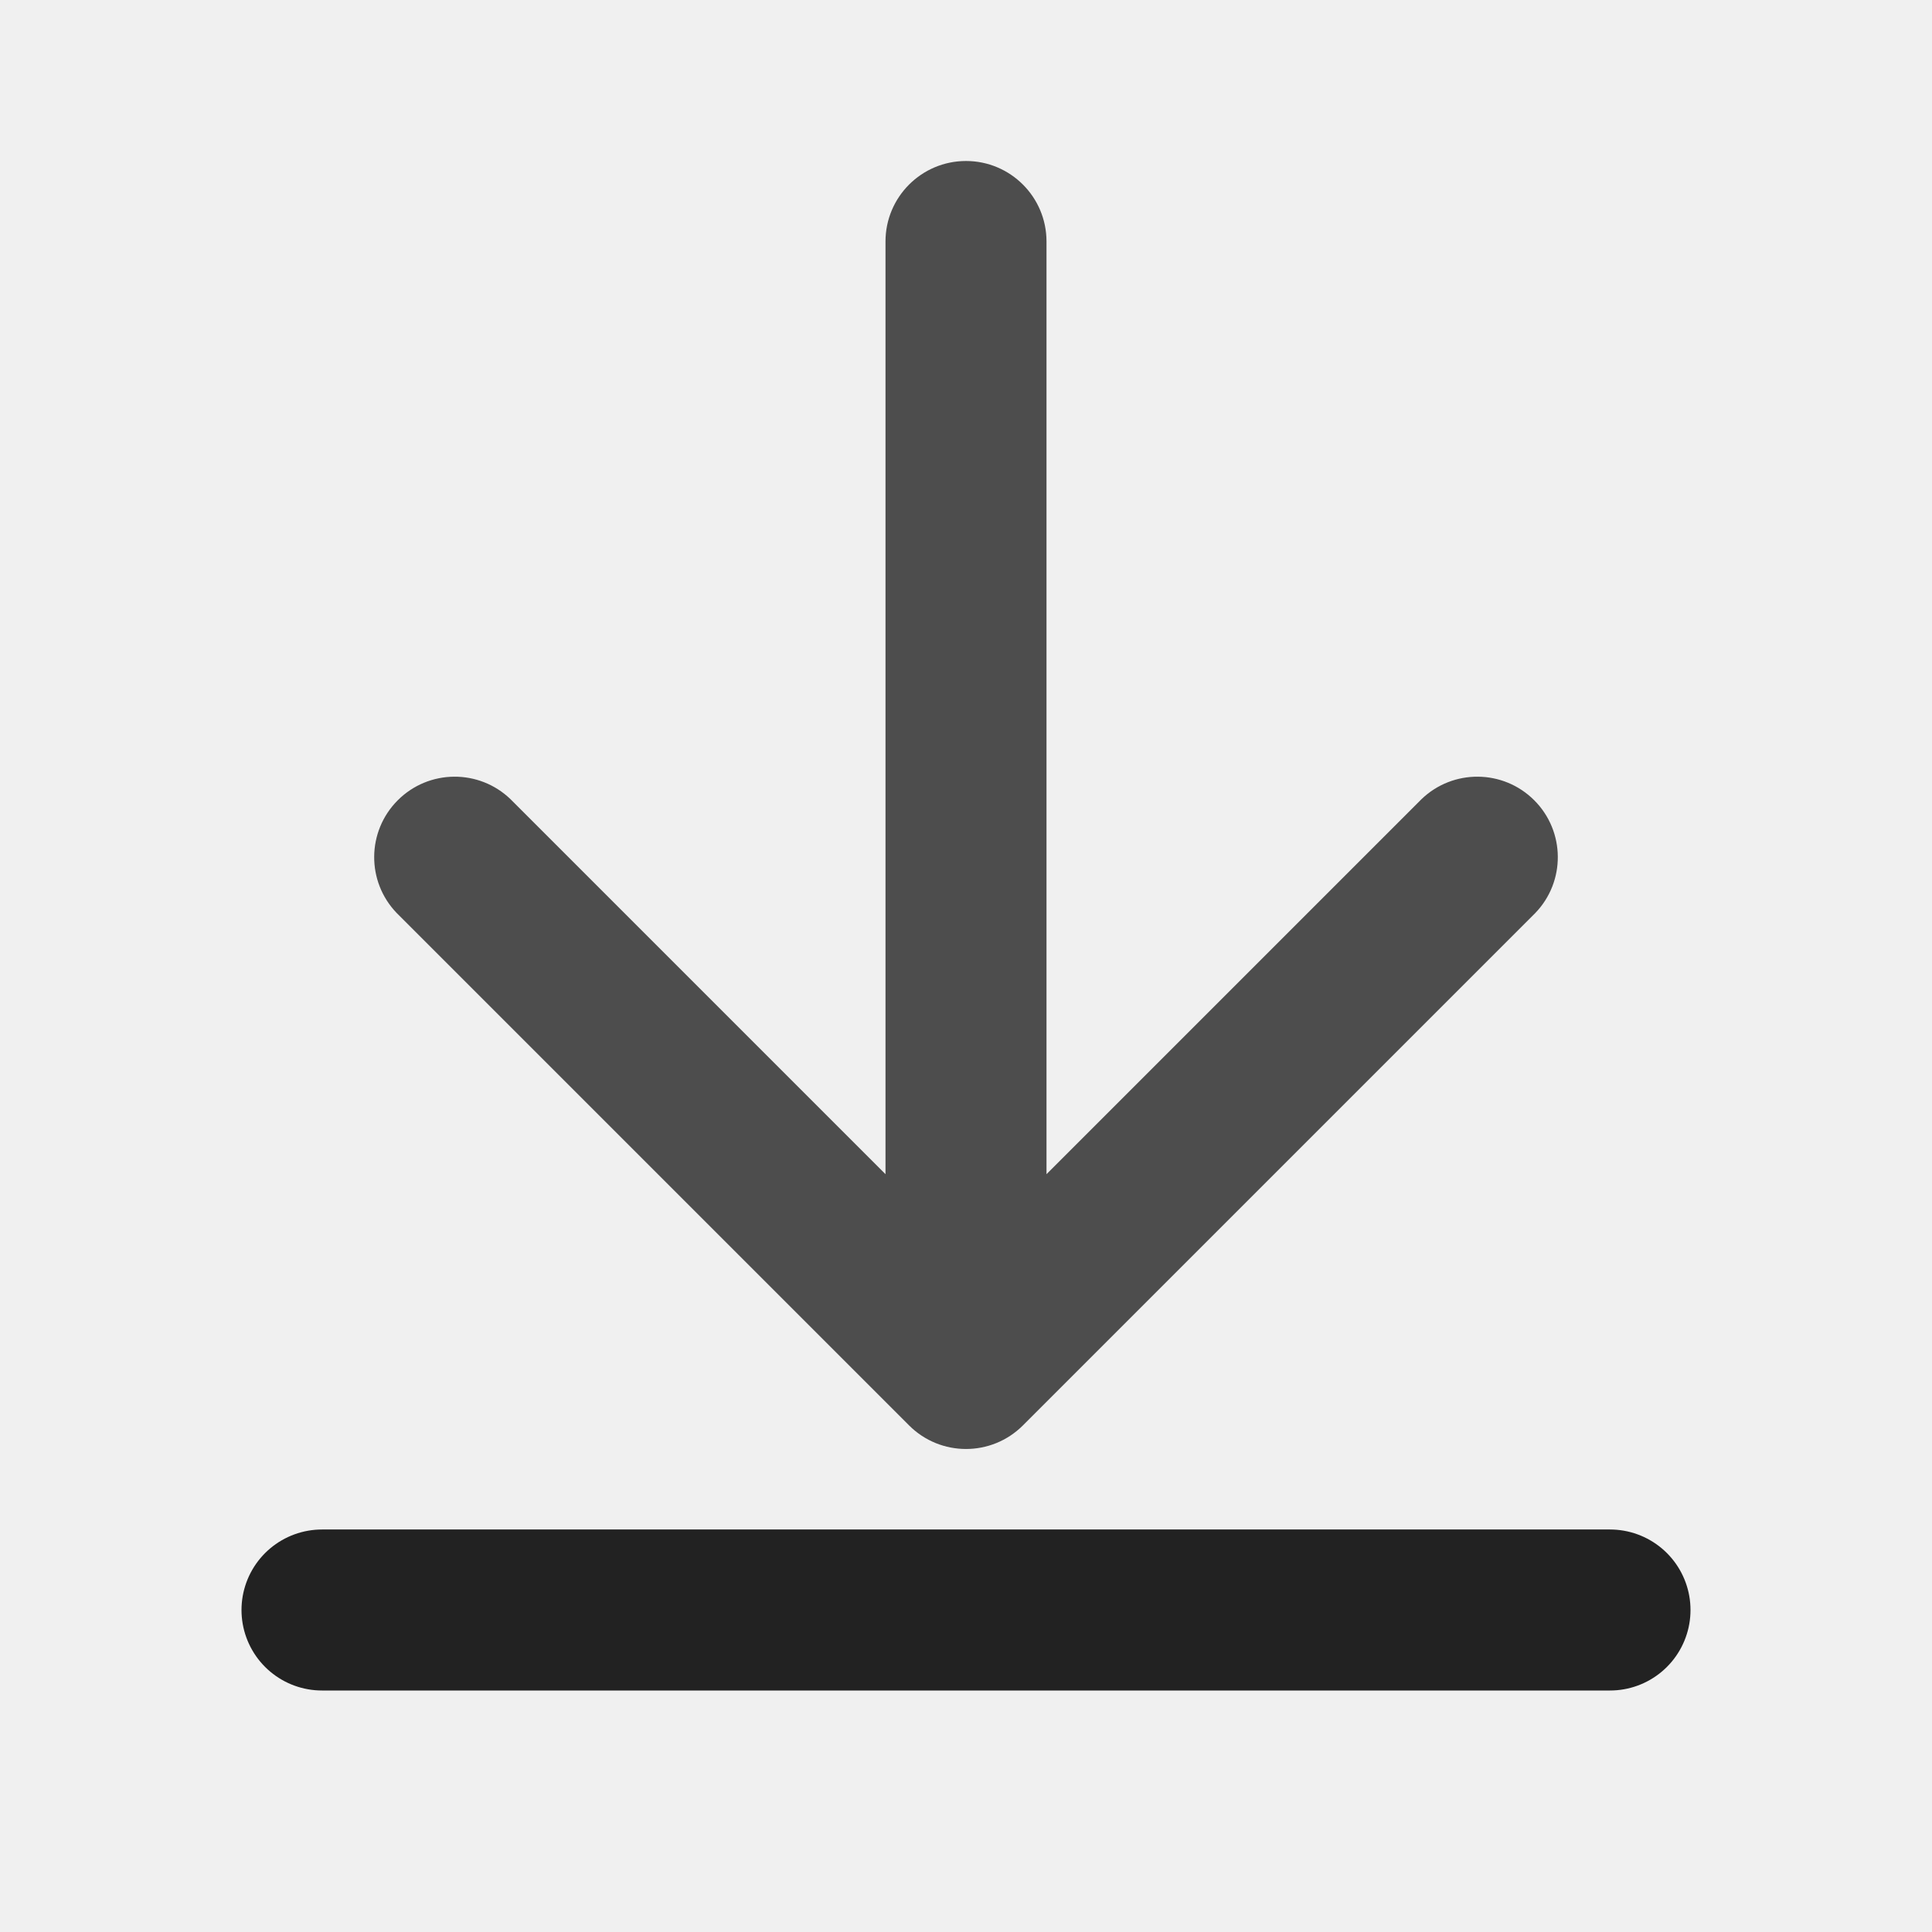
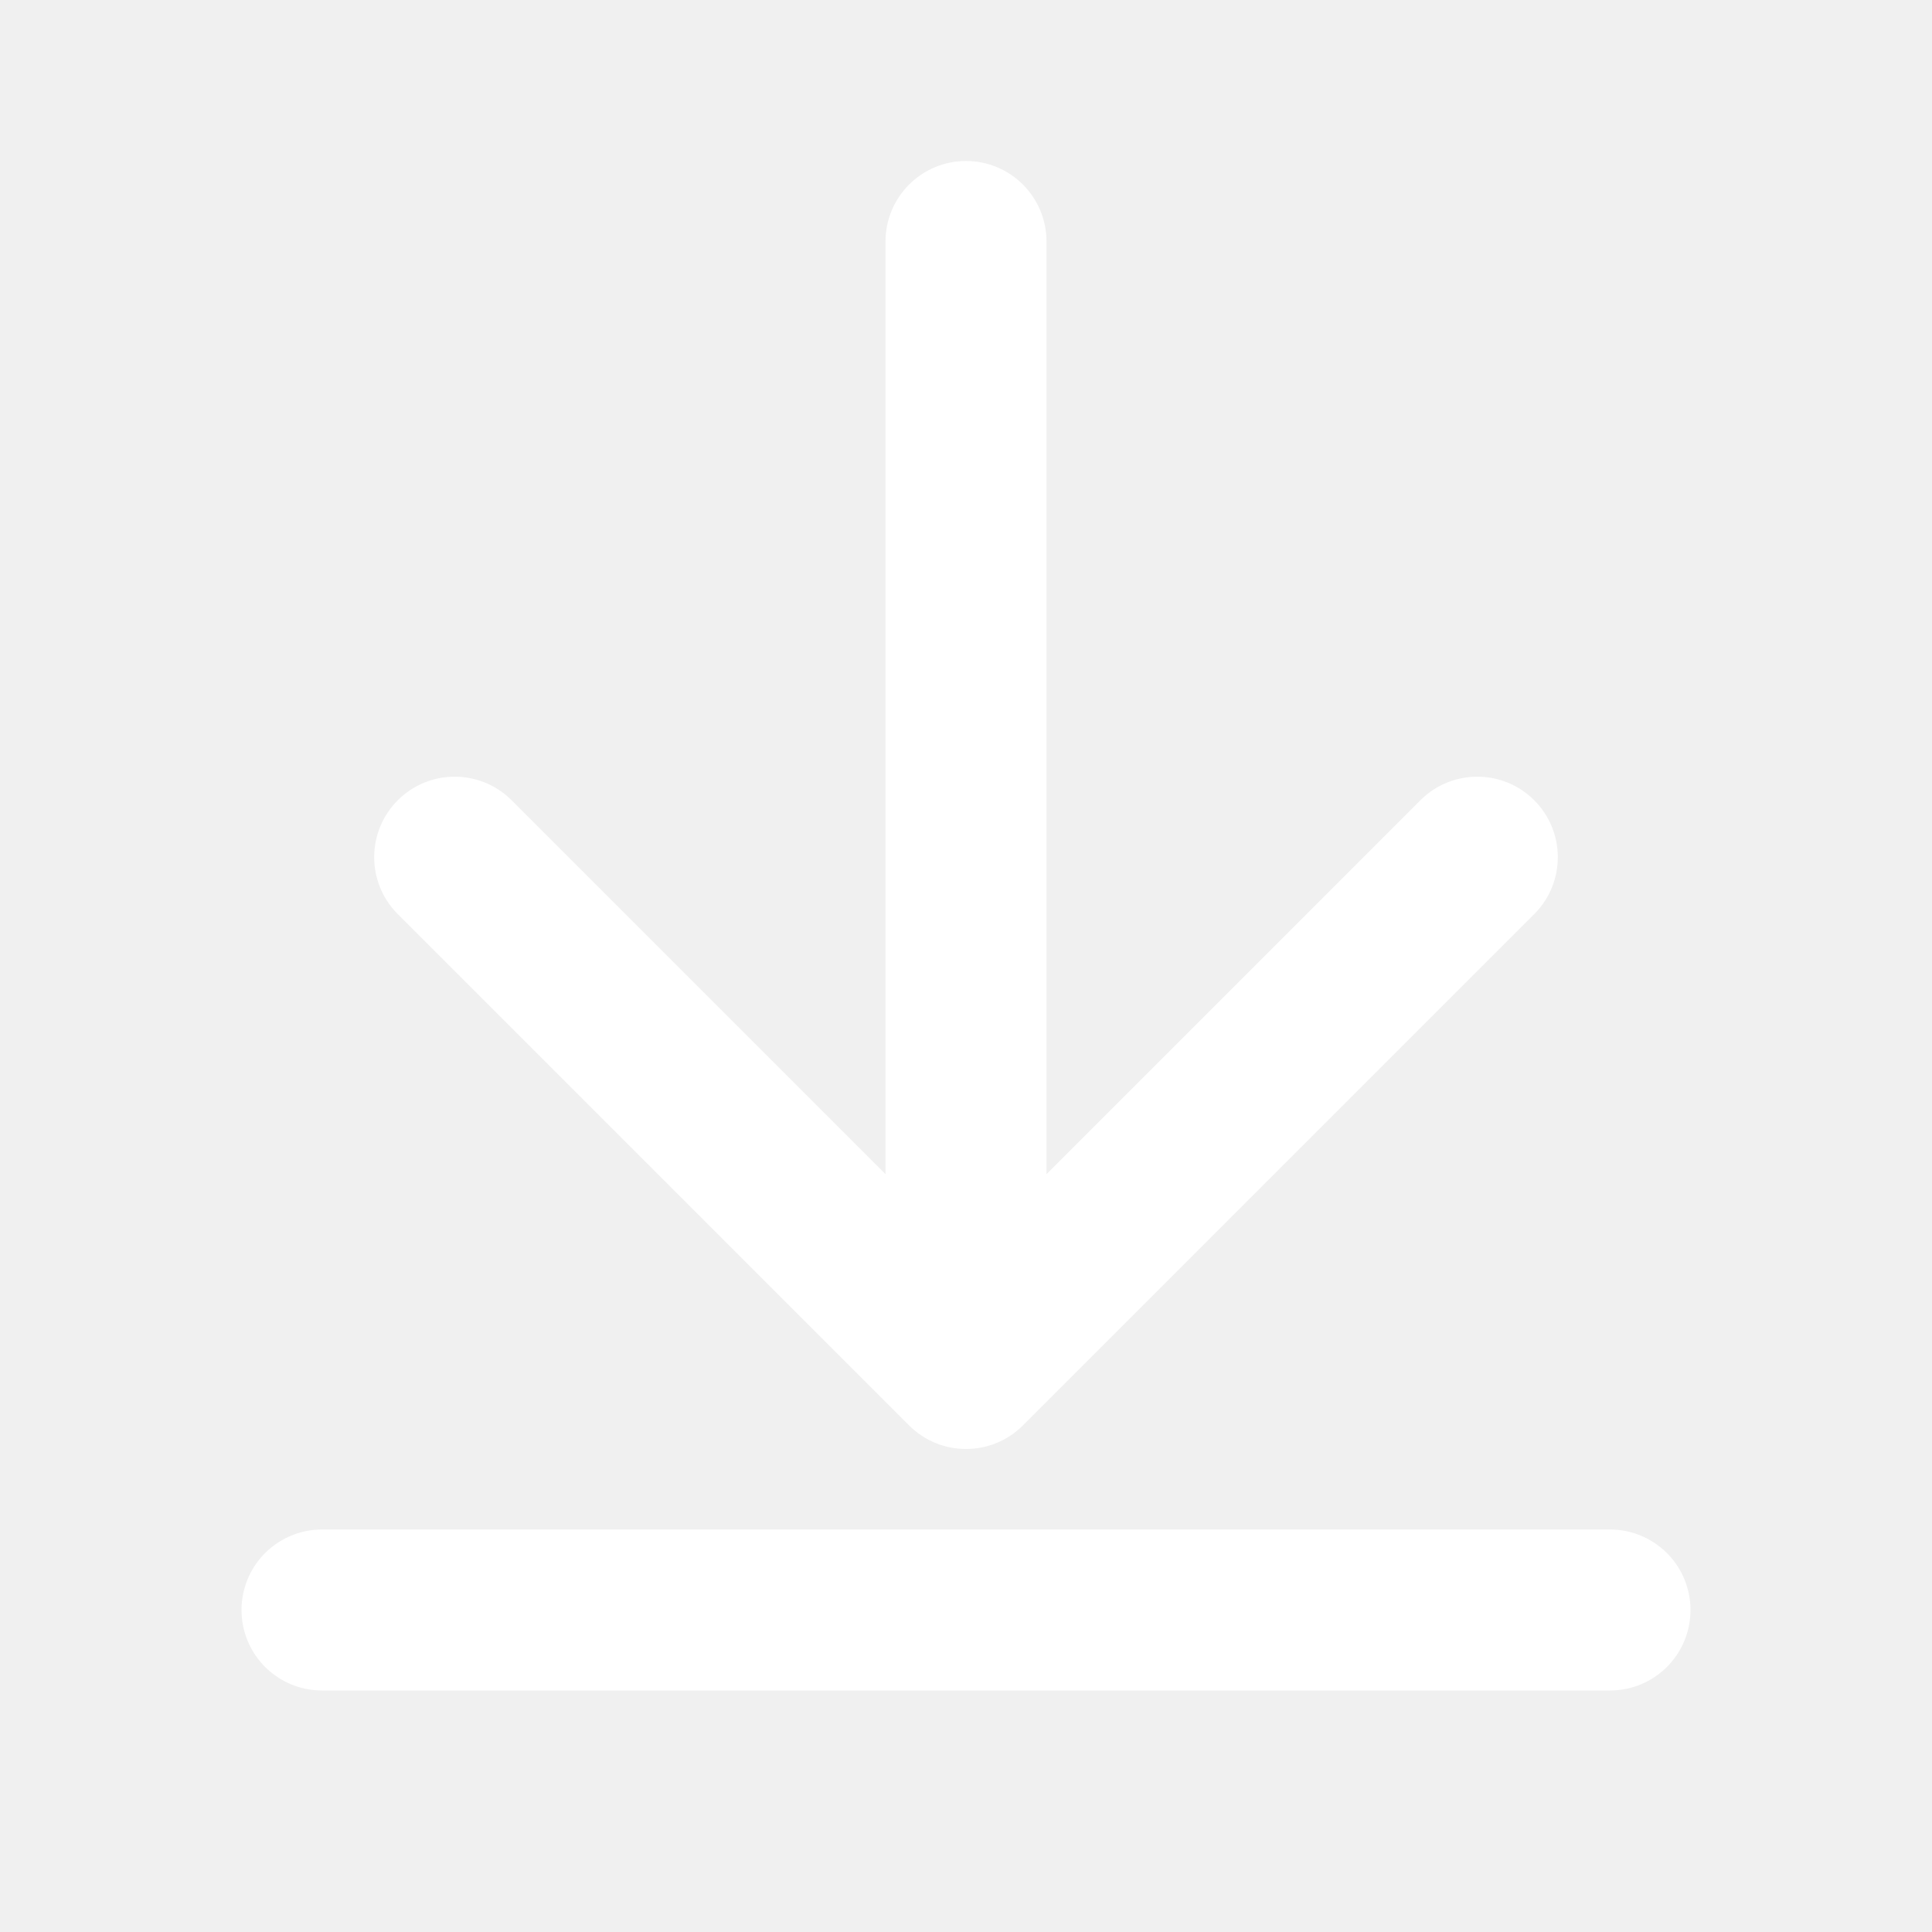
<svg xmlns="http://www.w3.org/2000/svg" width="24" height="24" fill="none">
-   <path d="M13 3a1 1 0 1 0-2 0h2Zm-1.707 14.707a1 1 0 0 0 1.414 0l6.364-6.364a1 1 0 0 0-1.414-1.414L12 15.586 6.343 9.929a1 1 0 0 0-1.414 1.414l6.364 6.364ZM11 3v14h2V3h-2Z" fill="#4d4d4d" />
-   <path stroke="#222" stroke-width="2" stroke-linecap="round" d="M4 20h16" />
+   <path d="M13 3a1 1 0 1 0-2 0h2Zm-1.707 14.707a1 1 0 0 0 1.414 0l6.364-6.364a1 1 0 0 0-1.414-1.414L12 15.586 6.343 9.929a1 1 0 0 0-1.414 1.414l6.364 6.364ZM11 3v14h2V3h-2Z" fill="#fff" />
+   <path stroke="#fff" stroke-width="2" stroke-linecap="round" d="M4 20h16" />
</svg>
